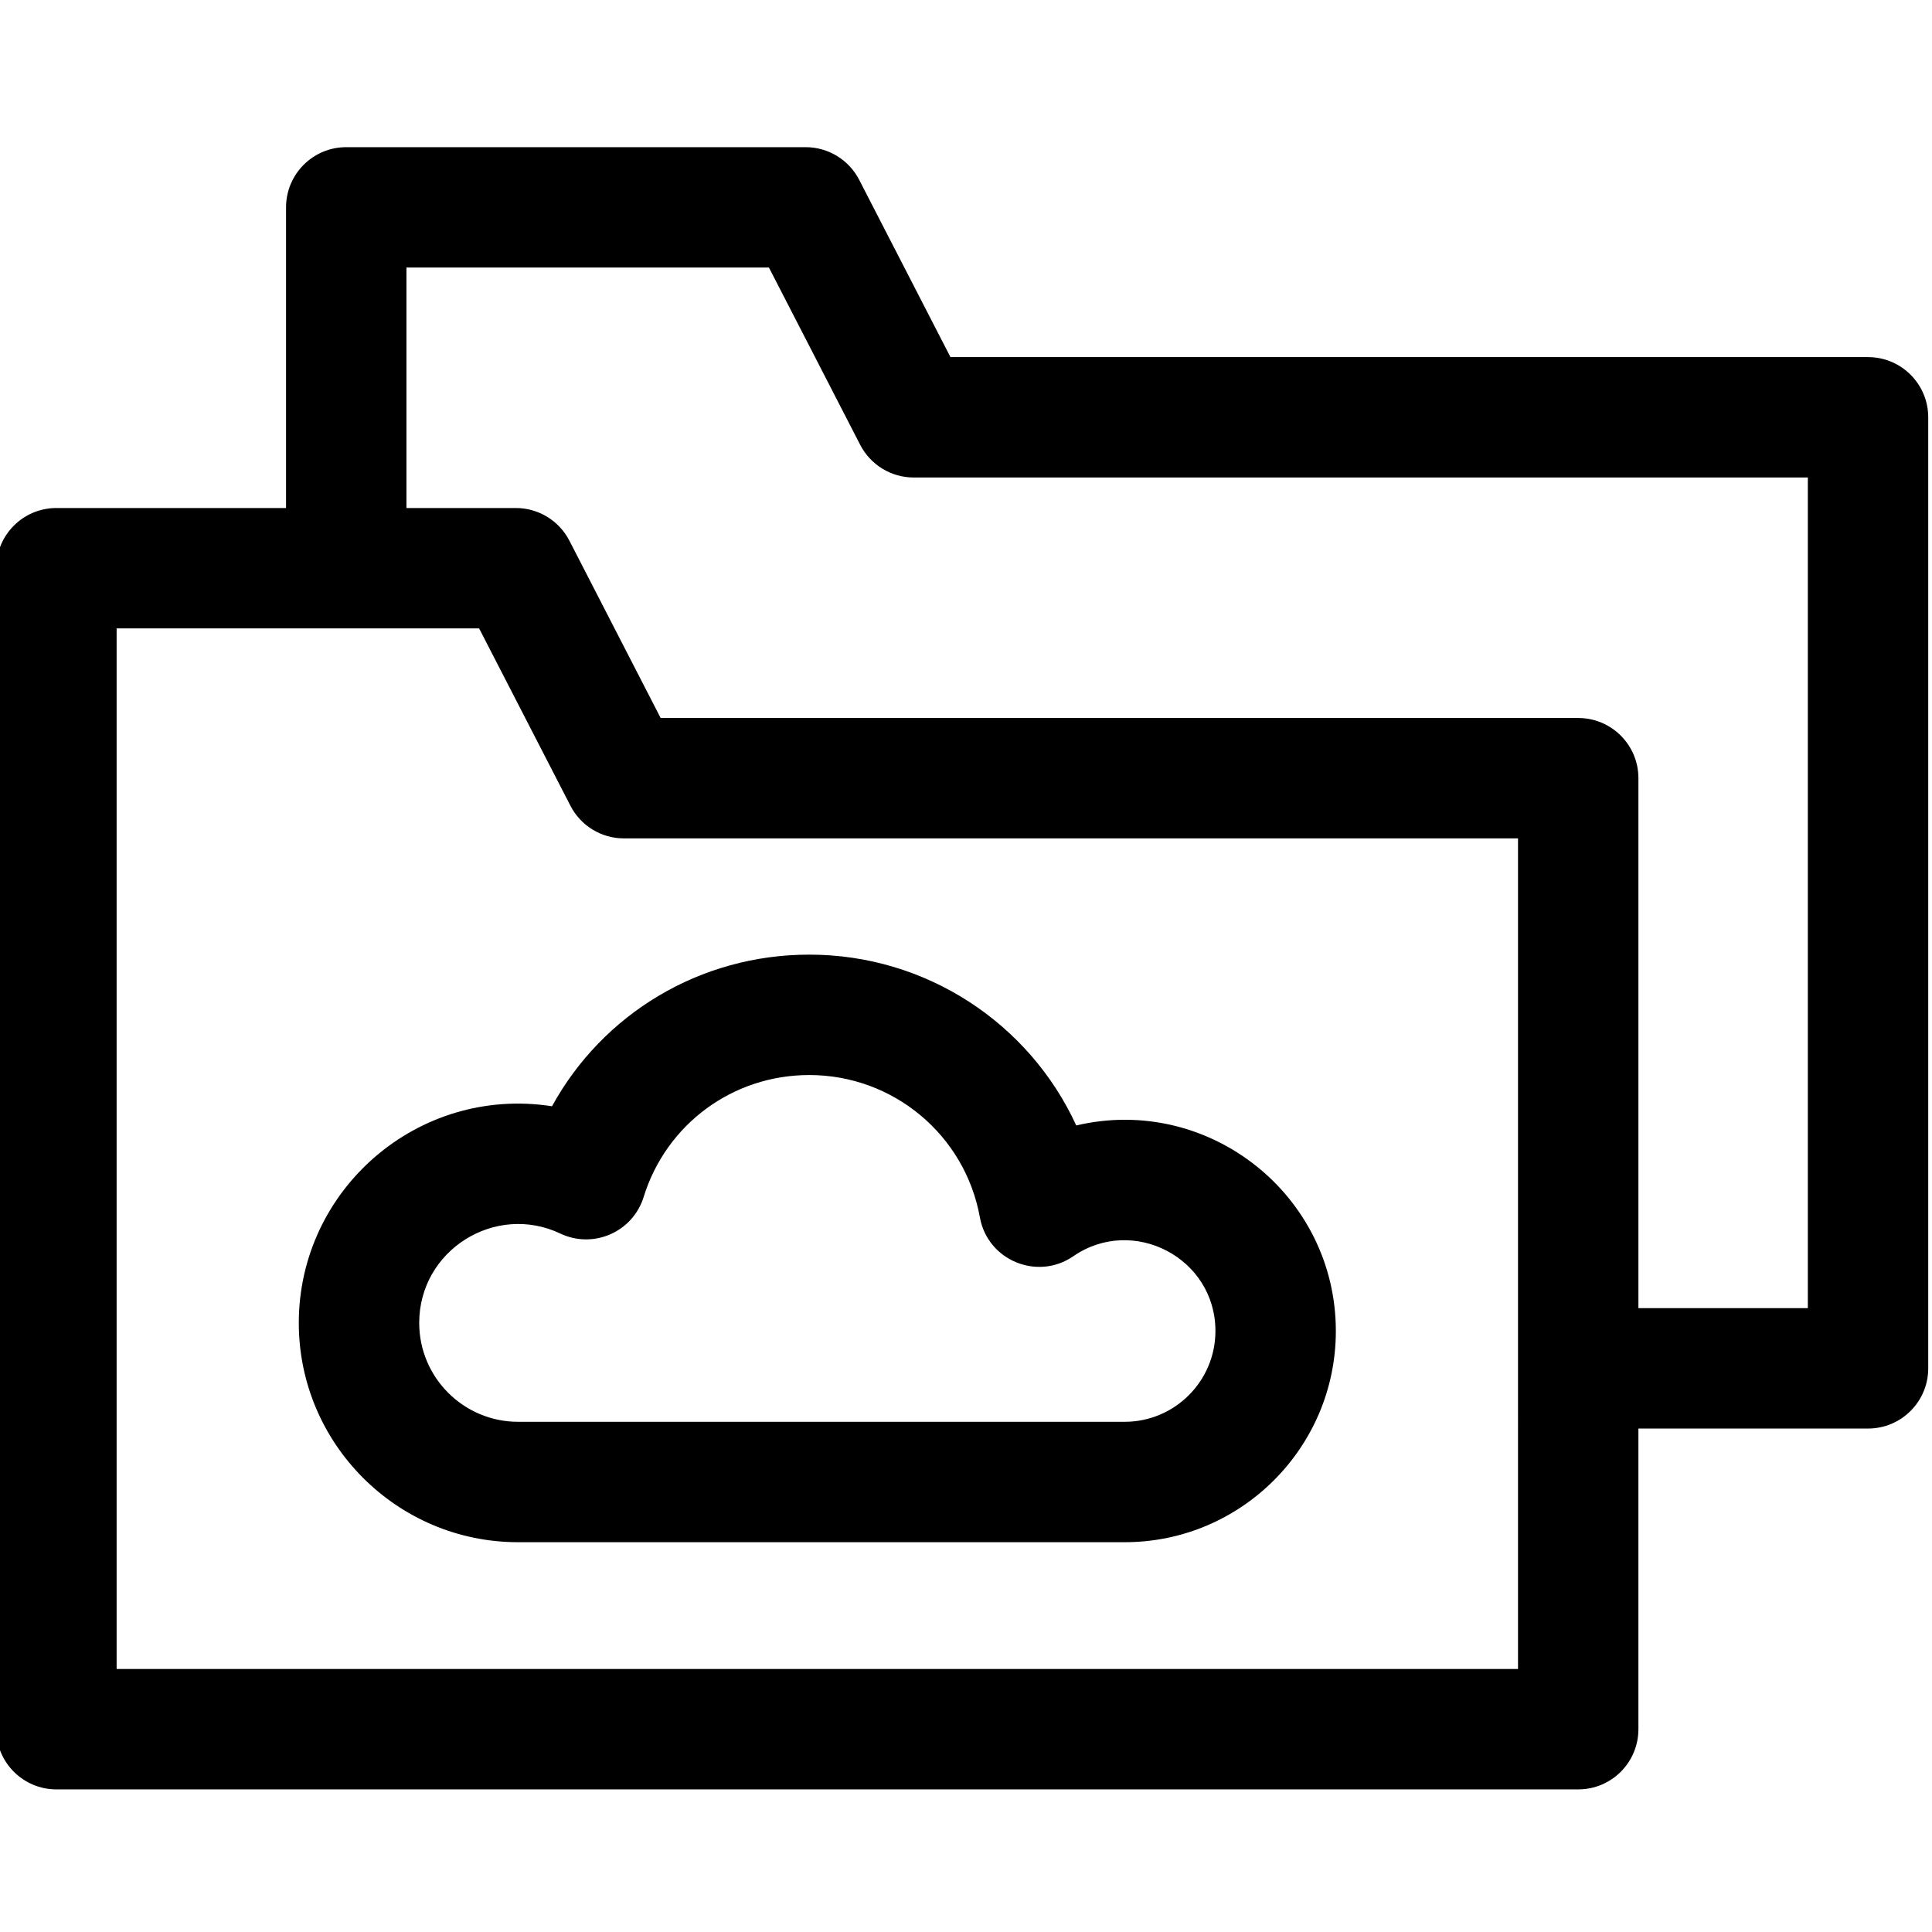
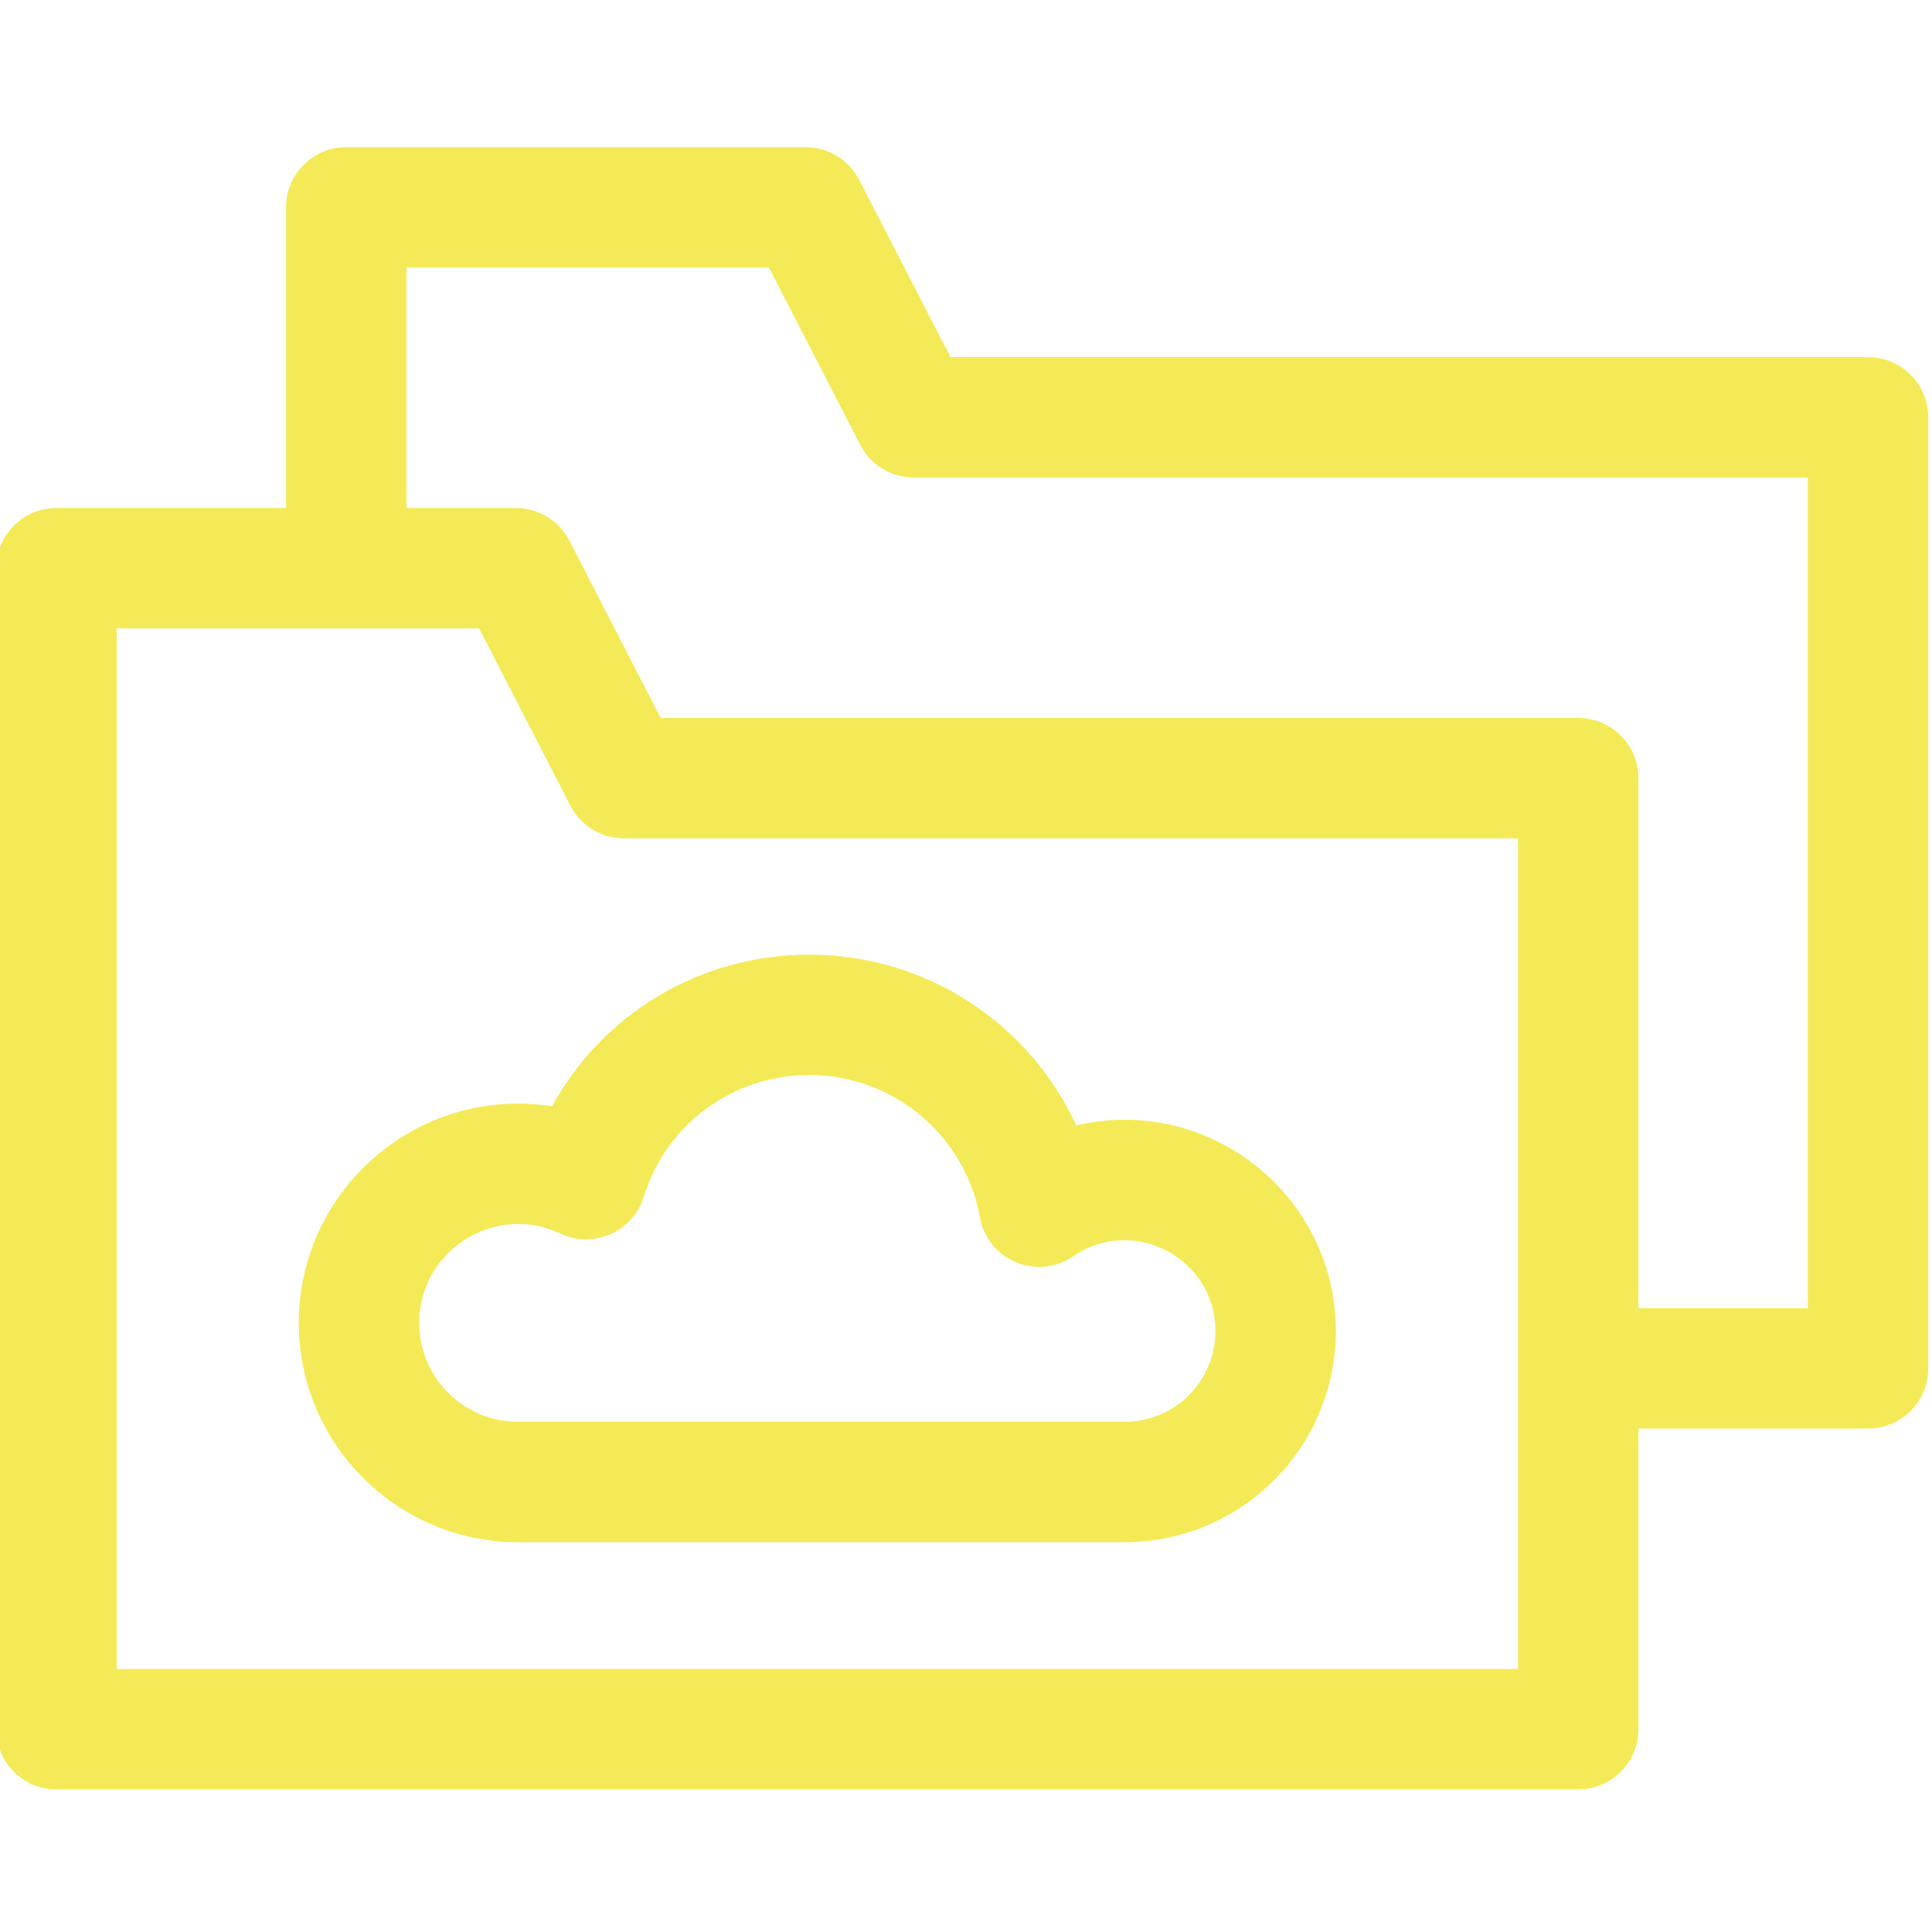
- <svg xmlns="http://www.w3.org/2000/svg" height="32px" viewBox="1 -38 511.999 511" width="32px">
+ <svg xmlns="http://www.w3.org/2000/svg" height="32px" viewBox="1 -38 511.999 511" width="32px" fill="#F4EA57">
  <path d="m496.047 56.137h-243.164l-24.188-46.98c-2.73-5.316-8.211-8.656-14.188-8.656h-121.75c-8.82 0-15.953 7.148-15.953 15.953v79.676h-60.852c-8.816 0-15.953 7.148-15.953 15.953v307.672c0 8.805 7.137 15.953 15.953 15.953h403.289c8.816 0 15.953-7.148 15.953-15.953v-79.676h60.852c8.816 0 15.953-7.148 15.953-15.953v-252.035c0-8.805-7.137-15.953-15.953-15.953zm-15.953 252.031h-44.898v-140.438c0-8.816-7.137-15.953-15.953-15.953h-243.164l-24.184-46.992c-2.734-5.316-8.211-8.656-14.188-8.656h-28.996v-63.723h96.066l24.188 46.992c2.742 5.305 8.211 8.648 14.188 8.648h236.941zm-76.805 95.629h-371.383v-275.762h96.066l24.195 46.992c2.734 5.316 8.203 8.656 14.18 8.656h236.941zm0 0" />
  <path d="m286.219 259.754c-12.445-27.07-39.75-45.266-70.754-45.266-28.93 0-54.711 15.645-68.176 40.18-35.566-5.5-67.105 22.102-67.105 57.426 0 32.023 26.062 58.105 58.105 58.105h160.766c30.879 0 55.957-25.133 55.957-55.965 0-35.934-33.605-62.738-68.793-54.48zm36.883 54.477c0 13.277-10.789 24.059-24.047 24.059-214.523 0 45.711 0-160.766 0-14.434 0-26.195-11.75-26.195-26.195 0-19.309 20.168-31.863 37.406-23.688 8.828 4.18 19.23-.484 22.07-9.688 6-19.336 23.633-32.324 43.895-32.324 22.25 0 41.27 15.871 45.215 37.719 2.051 11.41 15.25 16.855 24.75 10.305 15.785-10.902 37.672.391 37.672 19.812zm0 0" />
</svg>
